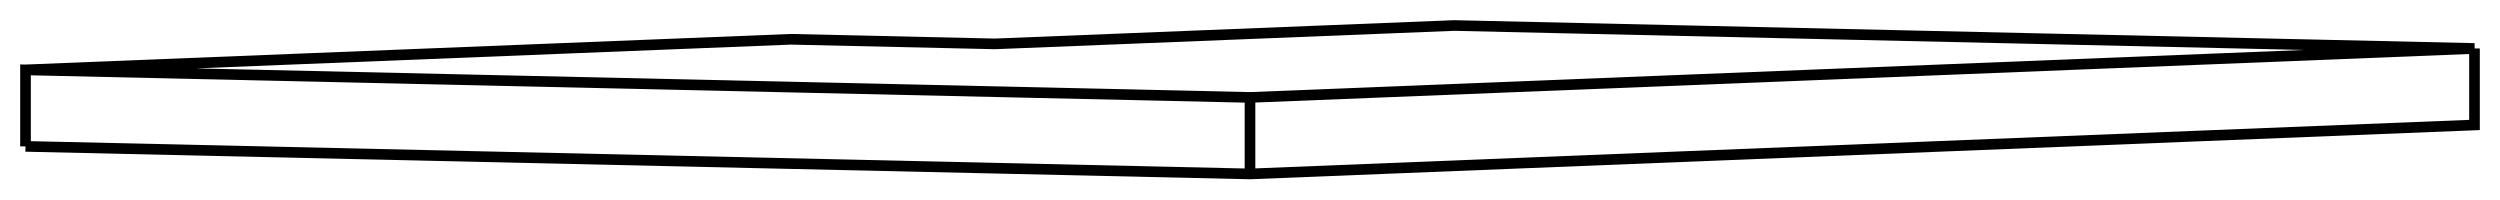
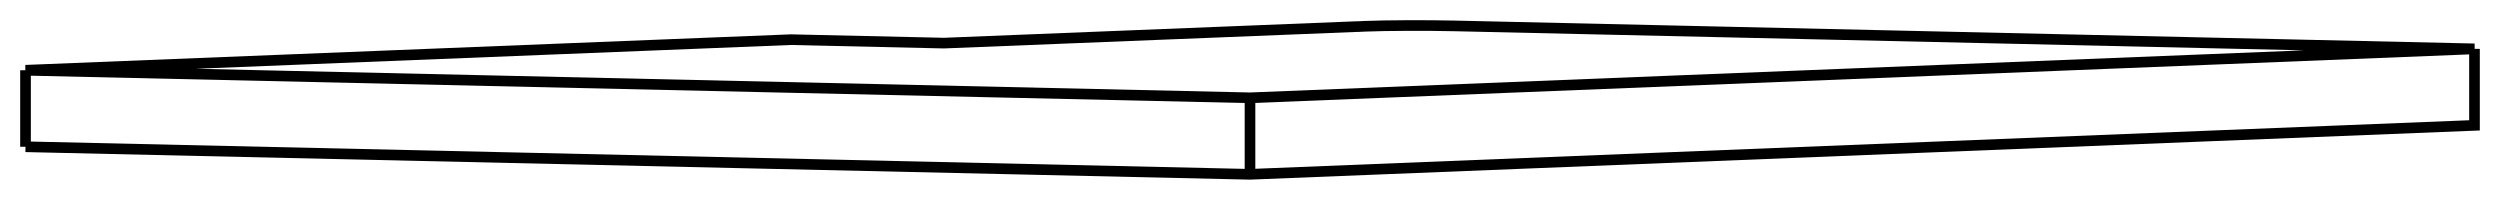
- <svg xmlns="http://www.w3.org/2000/svg" version="1.1" viewBox="-49 -3.819 98 7.817" fill="none" stroke="black" stroke-width="0.6%" vector-effect="non-scaling-stroke">
-   <path d="M -48 1.919 L -48 -1.08 L 0 0 L 48 -1.919 L 8 -2.819 L -10 -2.099 L -18 -2.279 L -48 -1.08" />
+ <svg xmlns="http://www.w3.org/2000/svg" version="1.1" viewBox="-49 -3.834 98 7.832" fill="none" stroke="black" stroke-width="0.6%" vector-effect="non-scaling-stroke">
+   <path d="M 8 -2.819 A 2.5 0.075 180 0 0 4.5 -2.804 A 2.5 0.075 180 0 0 4.24 -2.791 L 4.2 -2.792 L -12 -2.144 L -18 -2.279 L -48 -1.08 L 0 0 L 48 -1.919 L 8 -2.819 Z" />
+   <path d="M -48 1.919 L -48 -1.08" />
  <path d="M 0 2.999 L 0 0" />
  <path d="M -48 1.919 L 0 2.999 L 48 1.08 L 48 -1.919" />
</svg>
